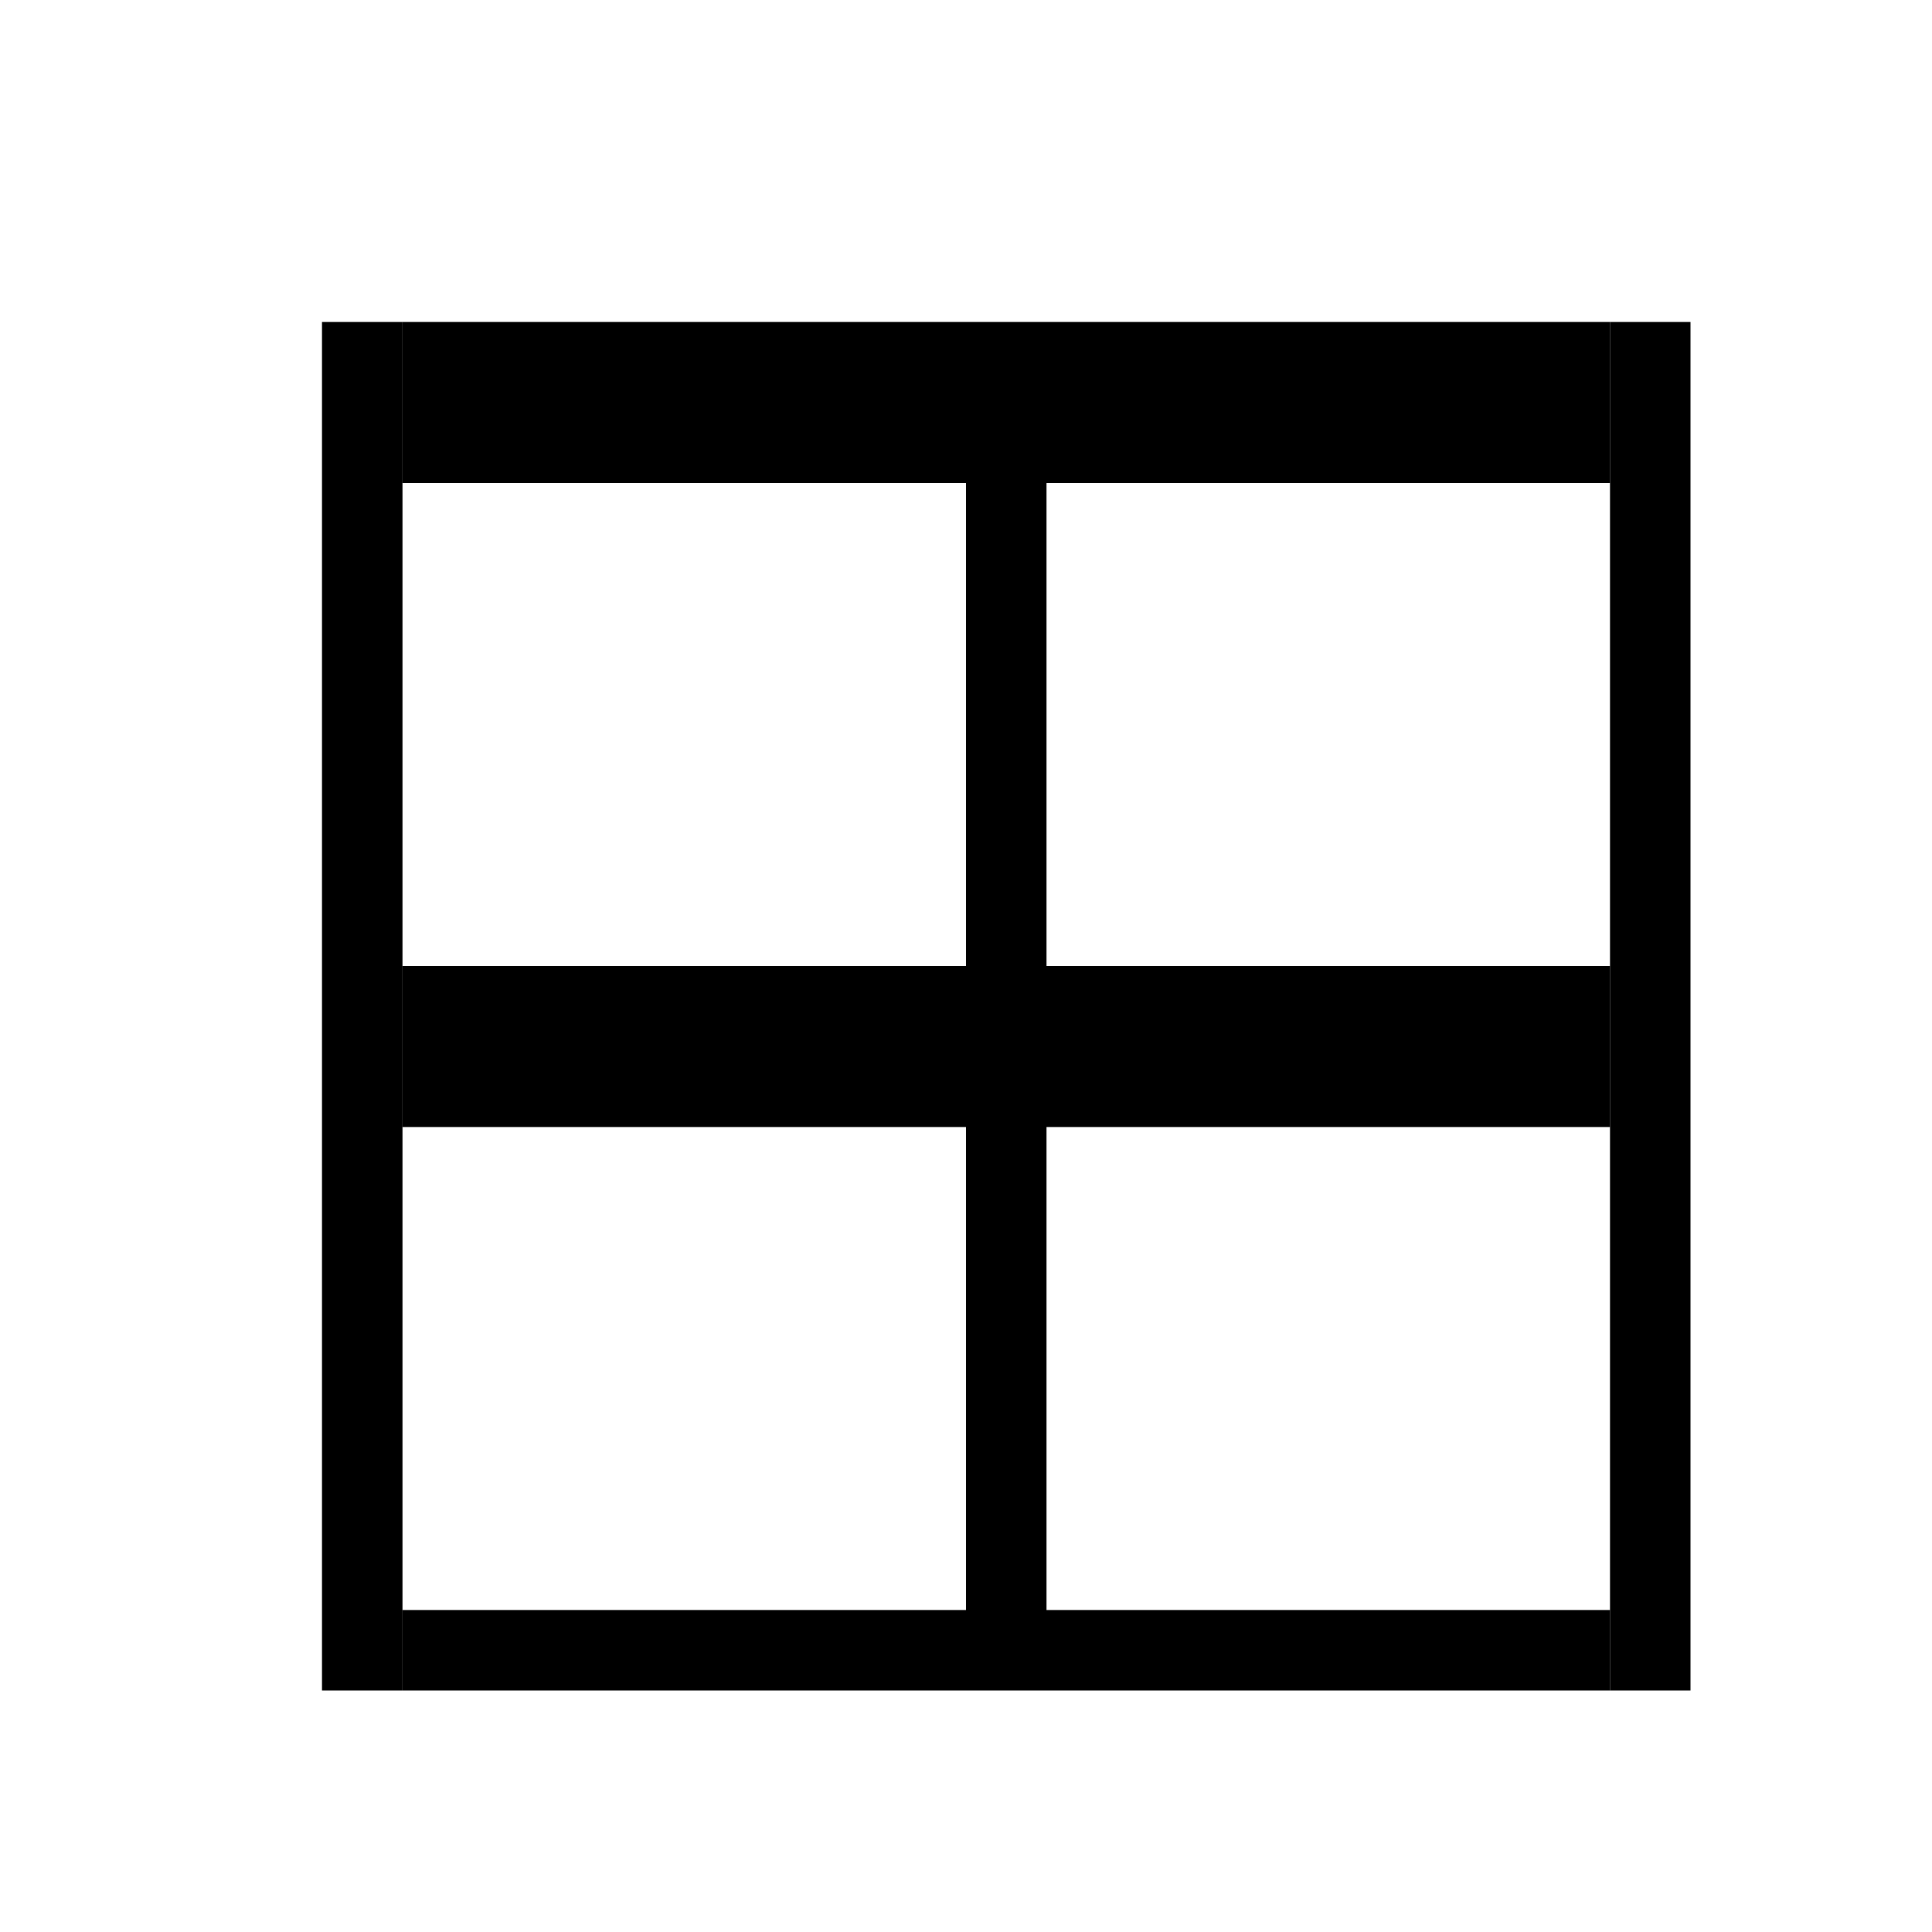
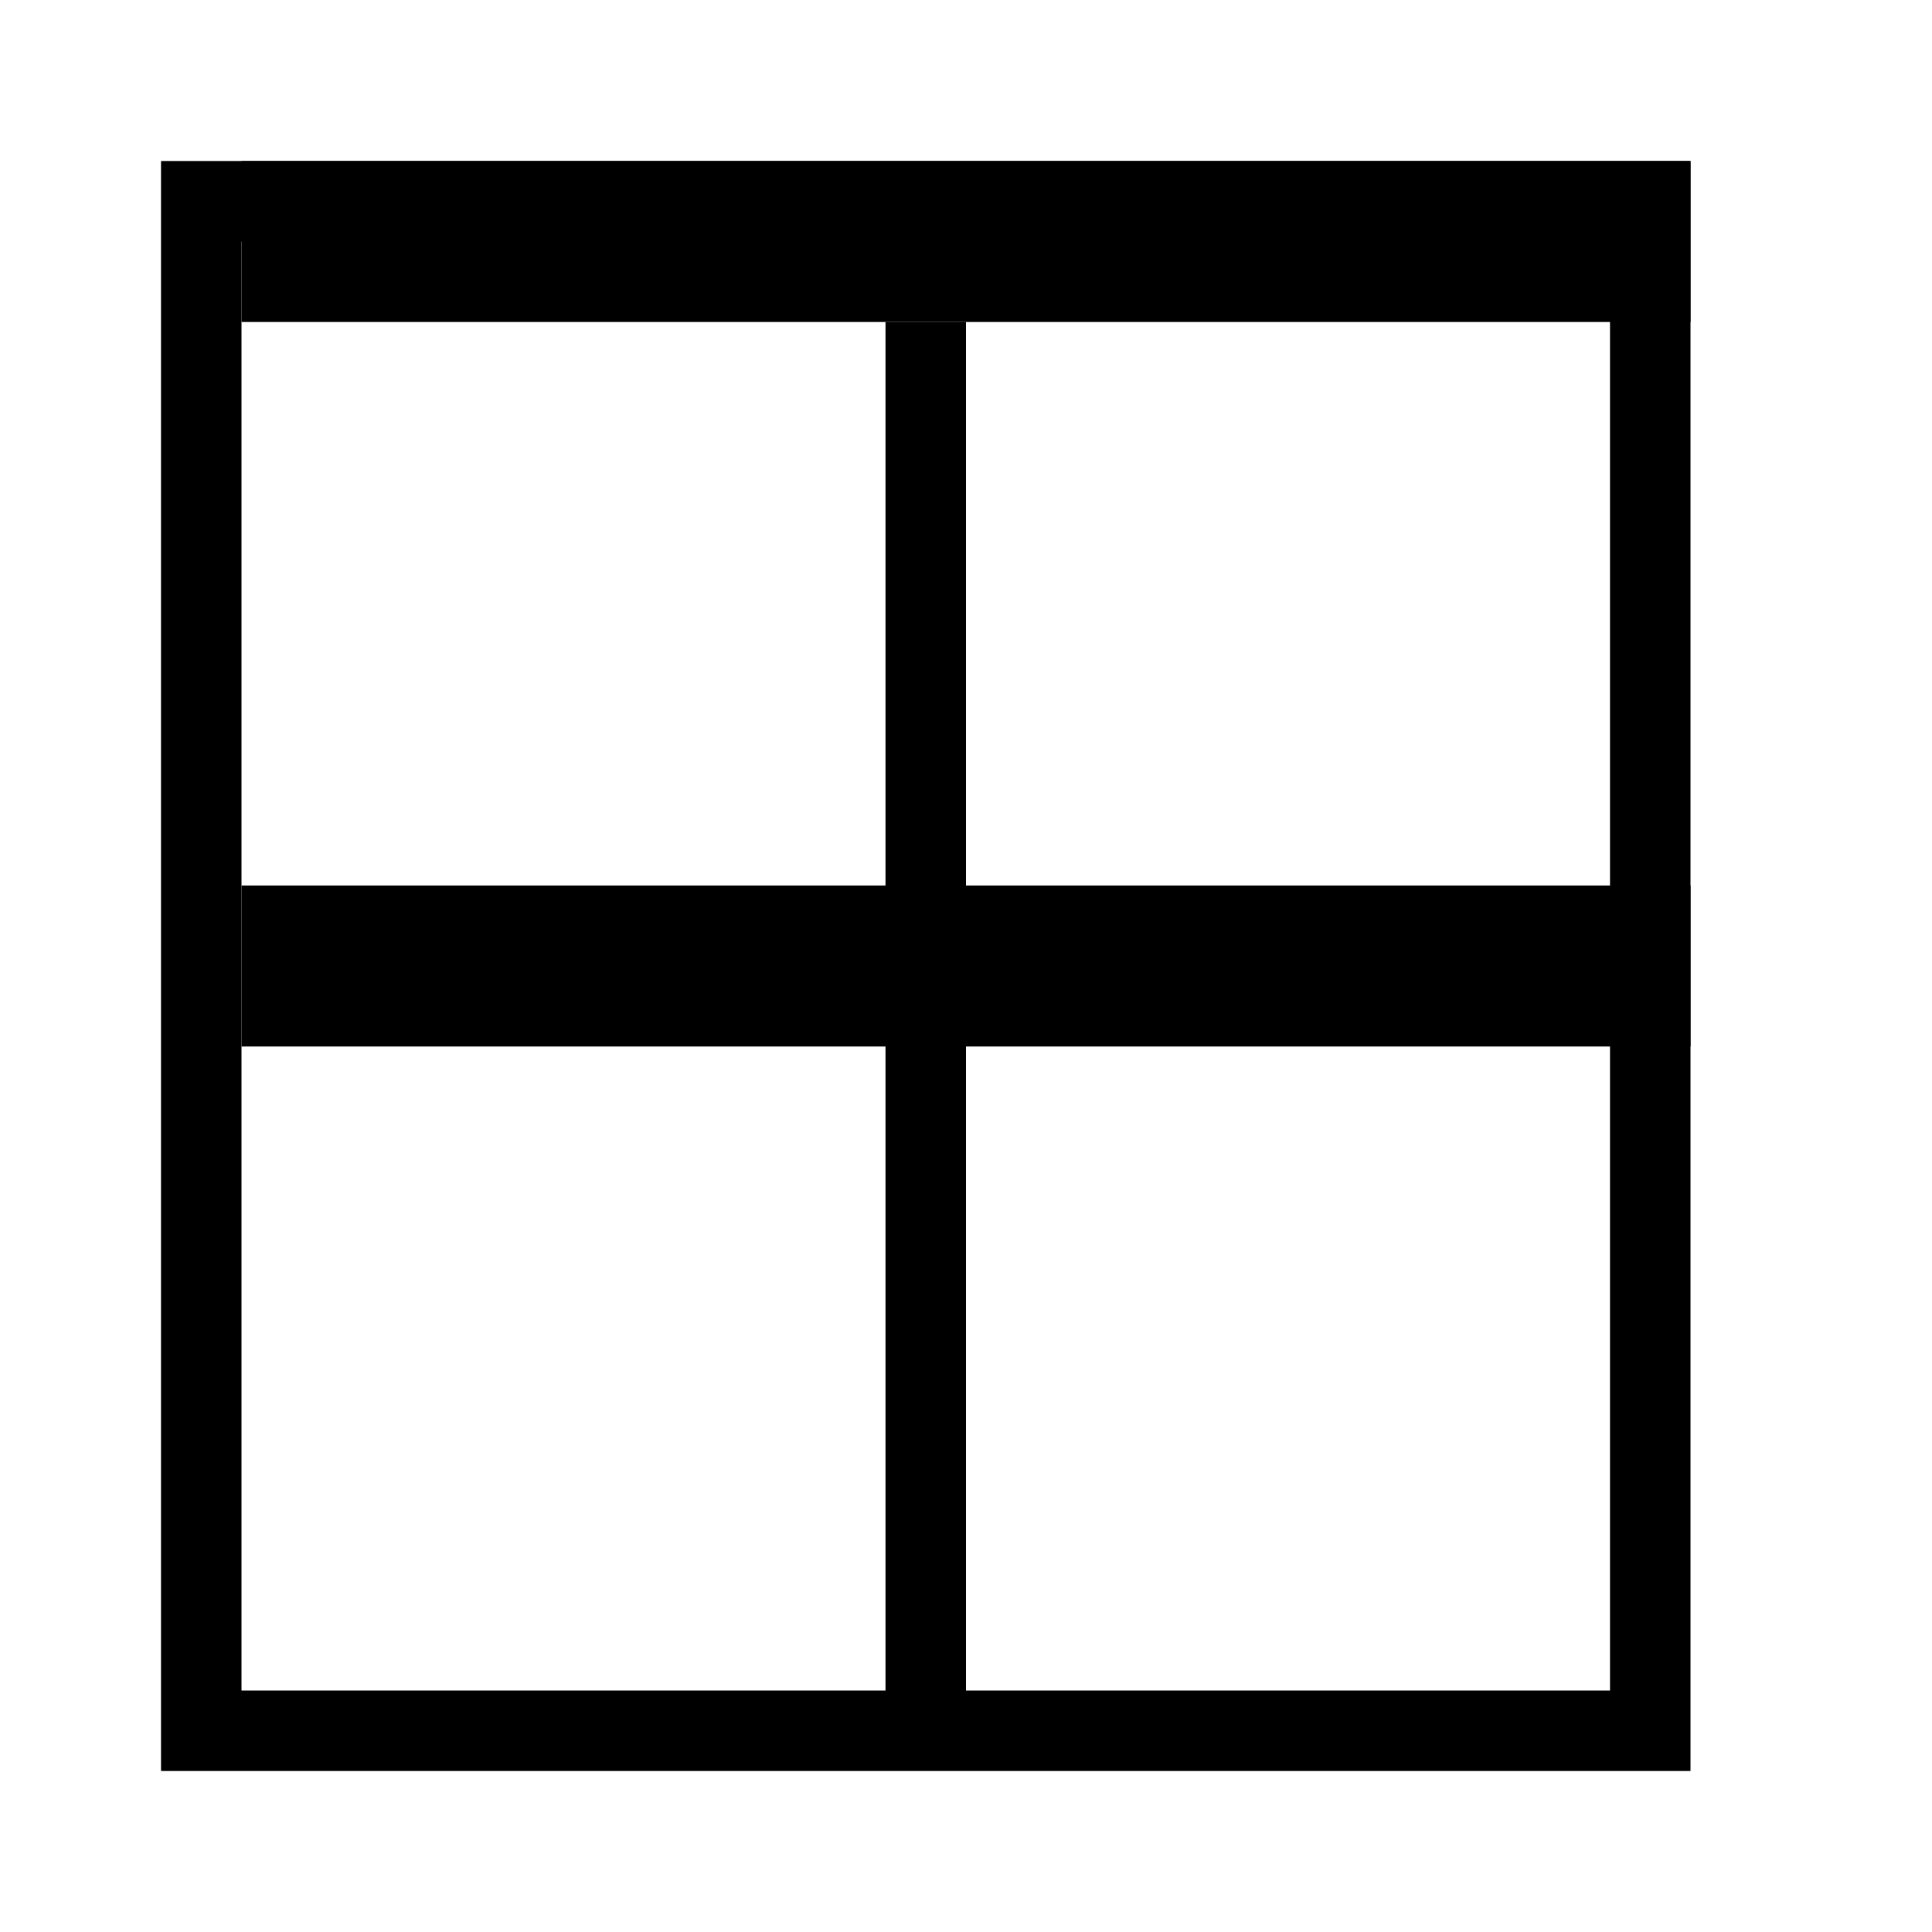
<svg xmlns="http://www.w3.org/2000/svg" width="48" height="48" viewBox="0 0 48 48" version="1.1" id="svg1" xml:space="preserve">
  <defs id="defs1" />
  <g id="DarkThemeEnabledLayer" style="display:inline">
-     <path style="display:inline;fill:none;stroke:#000000;stroke-width:2;stroke-linecap:butt;stroke-linejoin:miter;stroke-dasharray:none;stroke-opacity:1" d="M 40,41 H 10" id="path1-2-8-0" />
-     <path style="display:inline;fill:none;stroke:#000000;stroke-width:2;stroke-linecap:butt;stroke-linejoin:miter;stroke-dasharray:none;stroke-opacity:1" d="M 9,8 V 42" id="path1-0-4" />
-     <path style="display:inline;fill:none;stroke:#000000;stroke-width:2;stroke-linecap:butt;stroke-linejoin:miter;stroke-dasharray:none;stroke-opacity:1" d="M 25,11.911 V 40.089" id="path1-0-4-1" />
-     <path style="display:inline;fill:none;stroke:#000000;stroke-width:4;stroke-linecap:butt;stroke-linejoin:miter;stroke-dasharray:none;stroke-opacity:1" d="M 40,26 H 10" id="path1-0-4-1-7" />
-     <path style="display:inline;fill:none;stroke:#000000;stroke-width:2;stroke-linecap:butt;stroke-linejoin:miter;stroke-dasharray:none;stroke-opacity:1" d="M 41,8 V 42" id="path1-0-43" />
-     <path style="display:inline;fill:none;stroke:#000000;stroke-width:4;stroke-linecap:butt;stroke-linejoin:miter;stroke-dasharray:none;stroke-opacity:1" d="M 40,10 H 10" id="path1-2-8-6" />
+     <rect style="fill:none;stroke:#000000;stroke-width:2;stroke-linecap:round;stroke-dasharray:none;paint-order:fill markers stroke" id="rect1" width="36" height="38" x="5" y="5" />
+     <rect style="fill:#000000;stroke:none;stroke-width:2;stroke-linecap:round;stroke-dasharray:none;paint-order:fill markers stroke" id="rect2" width="36" height="4" x="6" y="4" />
+     <rect style="display:inline;fill:#000000;stroke:none;stroke-width:2;stroke-linecap:round;stroke-dasharray:none;paint-order:fill markers stroke" id="rect2-6" width="36" height="4" x="6" y="22" />
+     <path style="fill:none;stroke:#000000;stroke-width:2;stroke-linecap:butt;stroke-linejoin:miter;stroke-dasharray:none;stroke-opacity:1" d="M 23,8 V 42.213" id="path2" />
  </g>
</svg>
